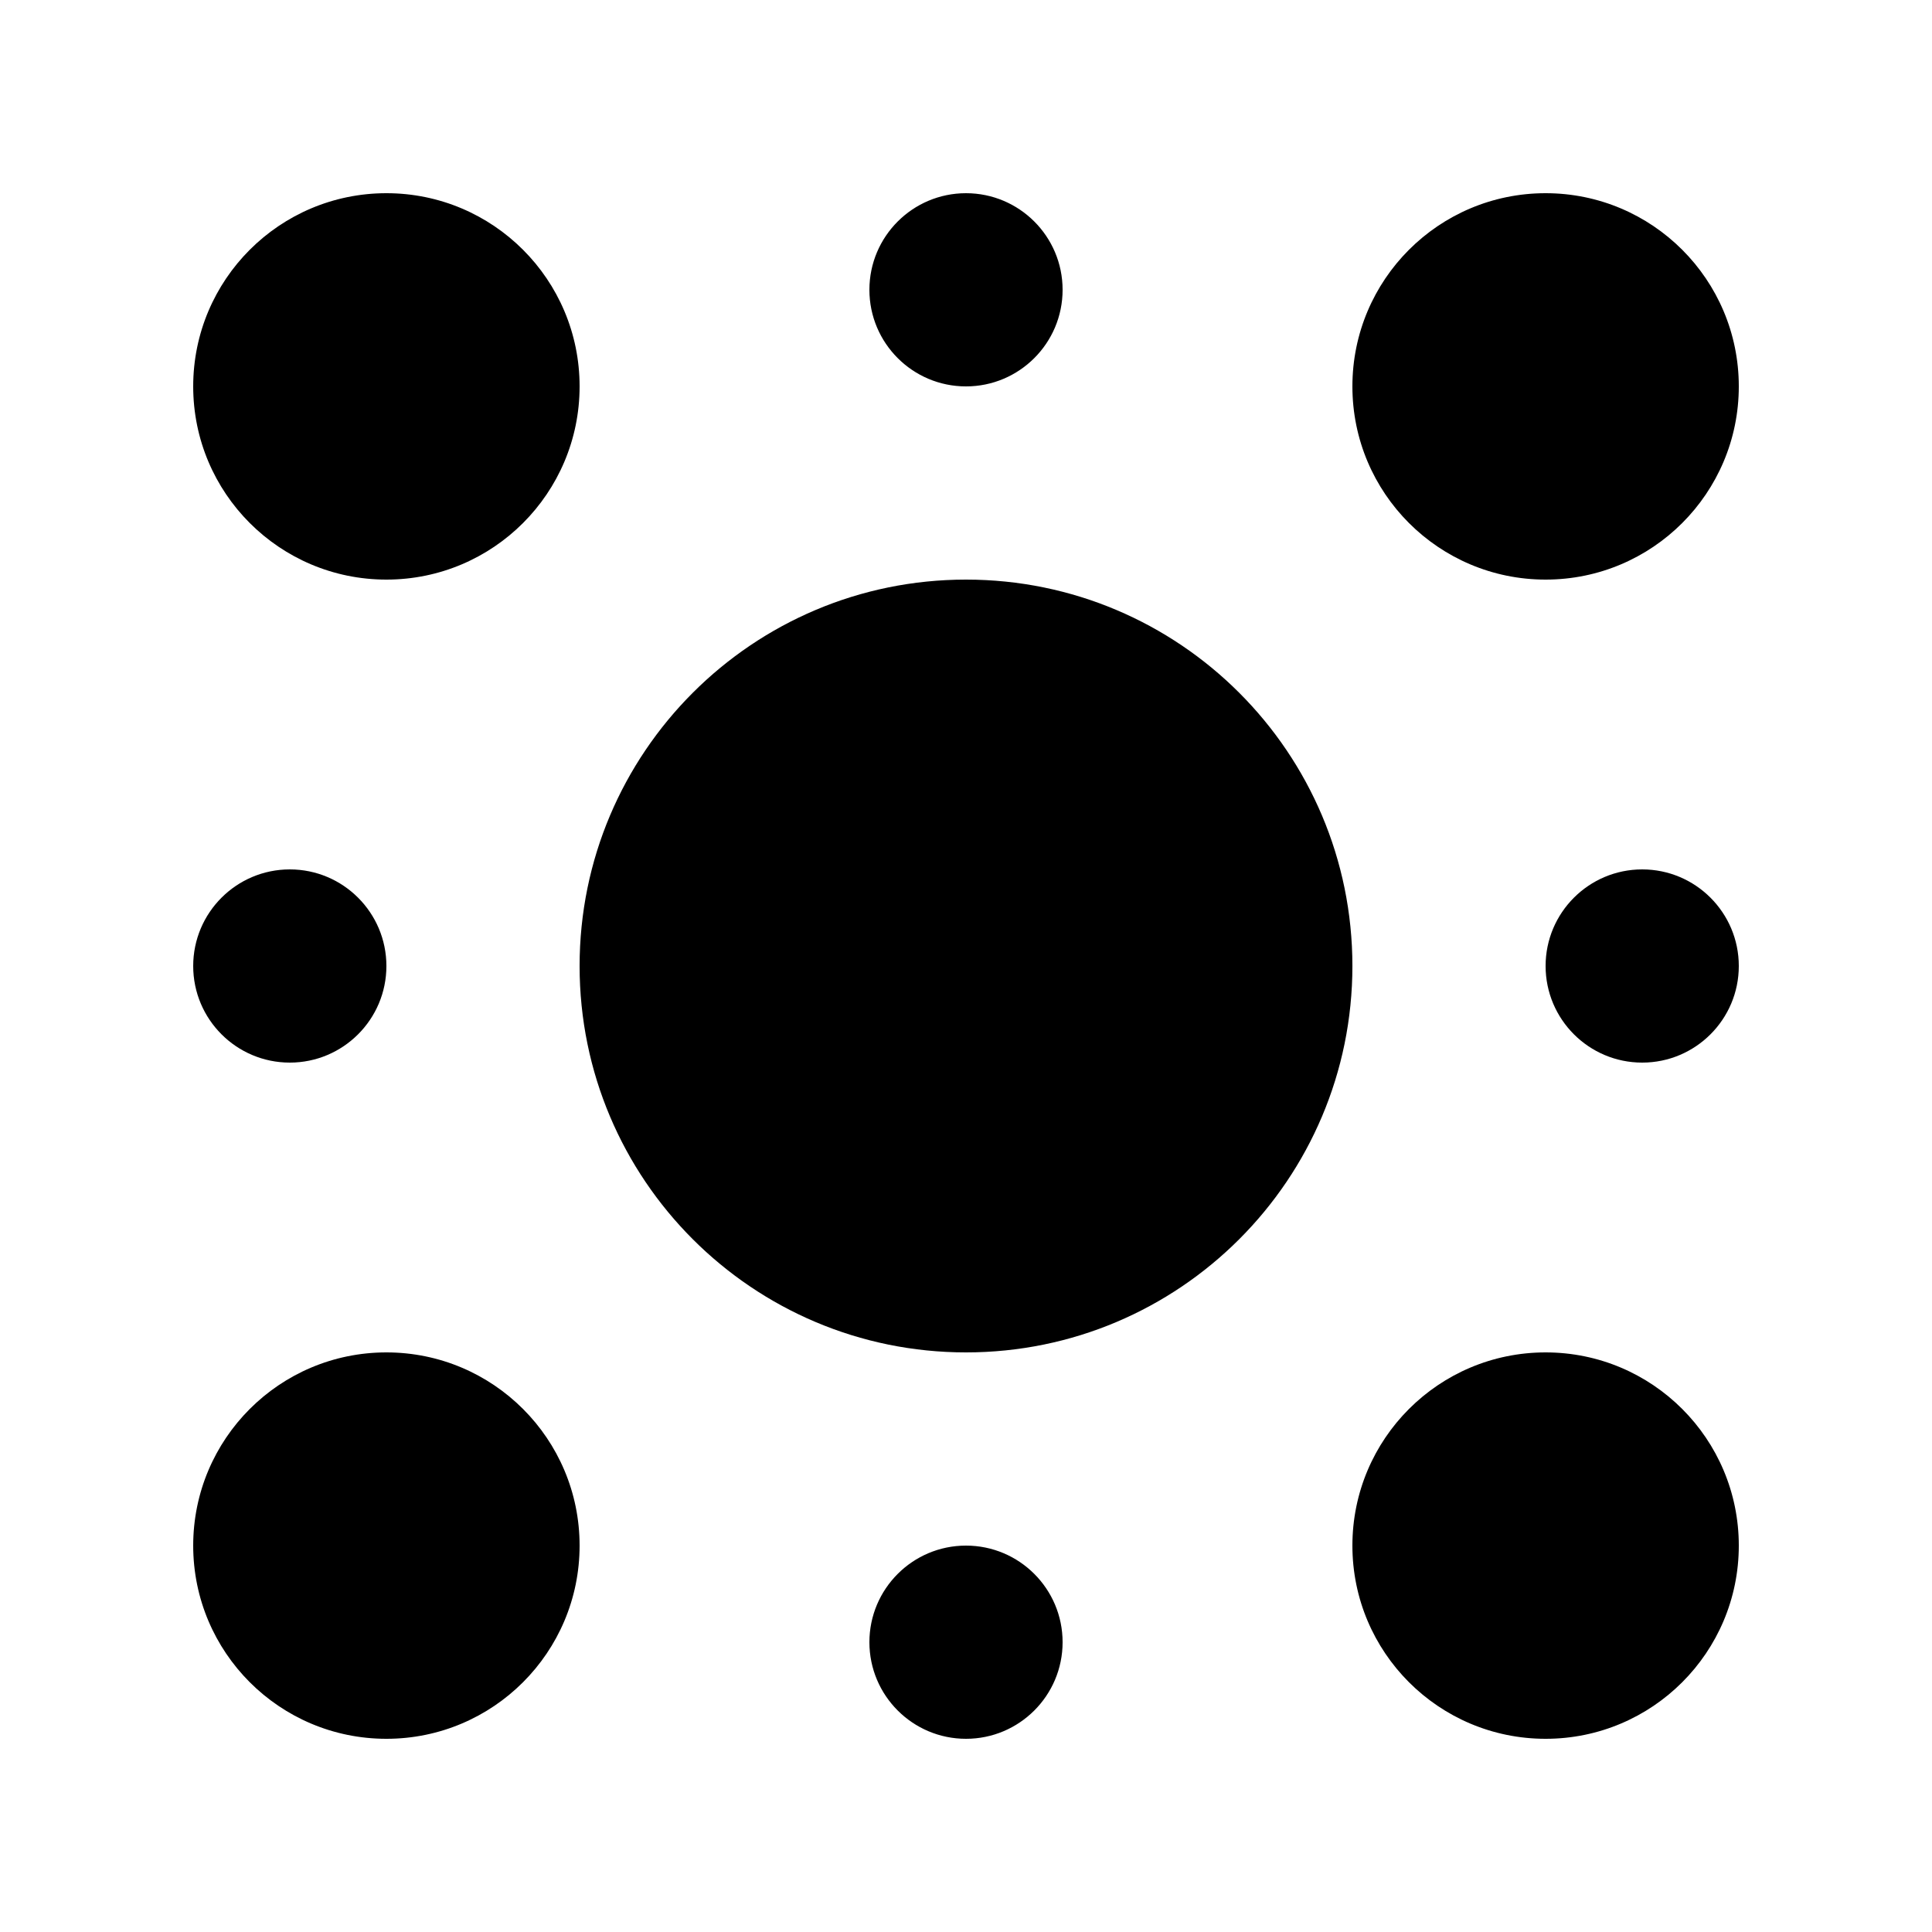
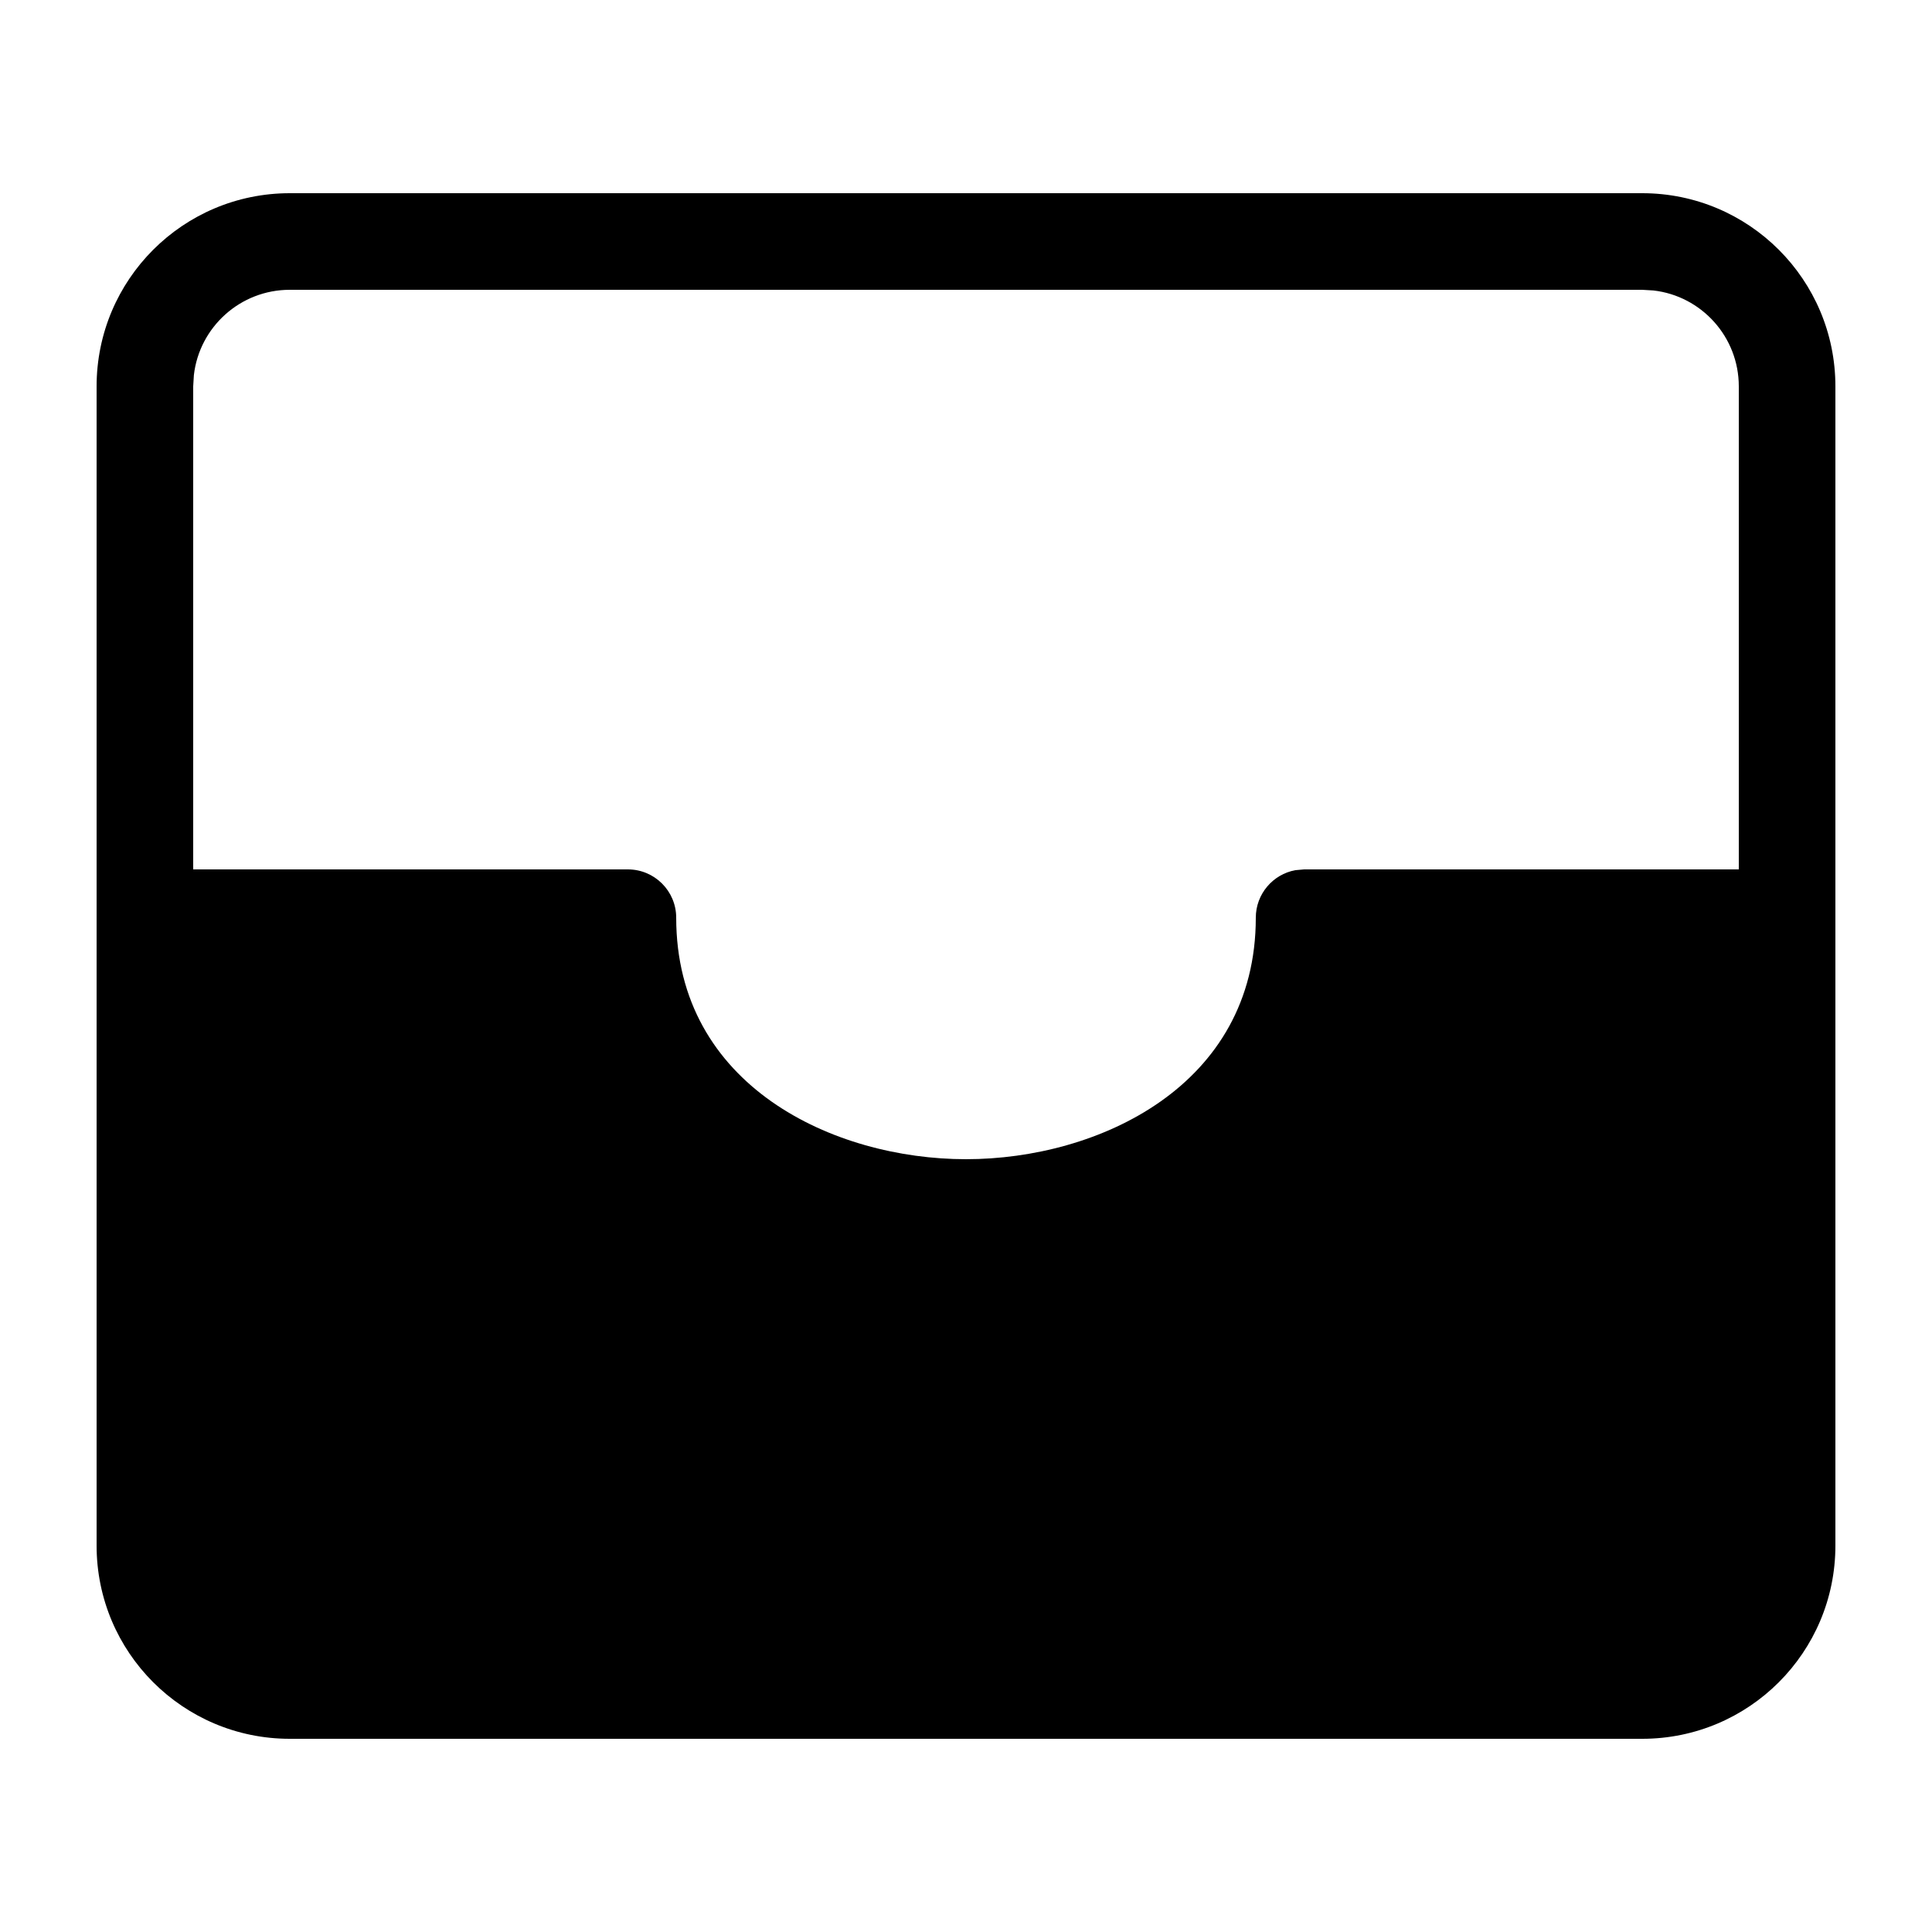
- <svg xmlns="http://www.w3.org/2000/svg" width="20px" height="20px" viewBox="0 0 20 20" version="1.1">
-   <defs />
-   <g id="Page-1" stroke="none" stroke-width="1" fill="none" fill-rule="evenodd">
-     <path d="M10,14 C7.791,14 6,12.209 6,10 C6,7.791 7.791,6 10,6 C12.209,6 14,7.791 14,10 C14,12.209 12.209,14 10,14 Z M10,4 C9.448,4 9,3.552 9,3 C9,2.448 9.448,2 10,2 C10.552,2 11,2.448 11,3 C11,3.552 10.552,4 10,4 Z M3,11 C2.448,11 2,10.552 2,10 C2,9.448 2.448,9 3,9 C3.552,9 4,9.448 4,10 C4,10.552 3.552,11 3,11 Z M17,11 C16.448,11 16,10.552 16,10 C16,9.448 16.448,9 17,9 C17.552,9 18,9.448 18,10 C18,10.552 17.552,11 17,11 Z M10,18 C9.448,18 9,17.552 9,17 C9,16.448 9.448,16 10,16 C10.552,16 11,16.448 11,17 C11,17.552 10.552,18 10,18 Z M16,18 C14.895,18 14,17.105 14,16 C14,14.895 14.895,14 16,14 C17.105,14 18,14.895 18,16 C18,17.105 17.105,18 16,18 Z M4,18 C2.895,18 2,17.105 2,16 C2,14.895 2.895,14 4,14 C5.105,14 6,14.895 6,16 C6,17.105 5.105,18 4,18 Z M4,6 C2.895,6 2,5.105 2,4 C2,2.895 2.895,2 4,2 C5.105,2 6,2.895 6,4 C6,5.105 5.105,6 4,6 Z M16,6 C14.895,6 14,5.105 14,4 C14,2.895 14.895,2 16,2 C17.105,2 18,2.895 18,4 C18,5.105 17.105,6 16,6 Z" id="Combined-Shape" fill="#000000" fill-rule="nonzero" />
-   </g>
+ <svg xmlns="http://www.w3.org/2000/svg" width="20" height="20" viewBox="0 0 20 20">
+   <path d="M16,0 C17.105,0 18,0.895 18,2 L18,14 C18,15.105 17.105,16 16,16 L2,16 C0.895,16 0,15.105 0,14 L0,2 C0,0.895 0.895,0 2,0 L16,0 Z M16,1 L2,1 C1.487,1 1.064,1.386 1.007,1.883 L1,2 L1,7 L5.5,7 C5.776,7 6,7.224 6,7.5 C6,9.242 7.632,10 9,10 C10.368,10 12,9.242 12,7.5 C12,7.255 12.177,7.05 12.41,7.008 L12.5,7 L17,7 L17,2 C17,1.487 16.614,1.064 16.117,1.007 L16,1 Z" transform="translate(1 2)" />
</svg>
